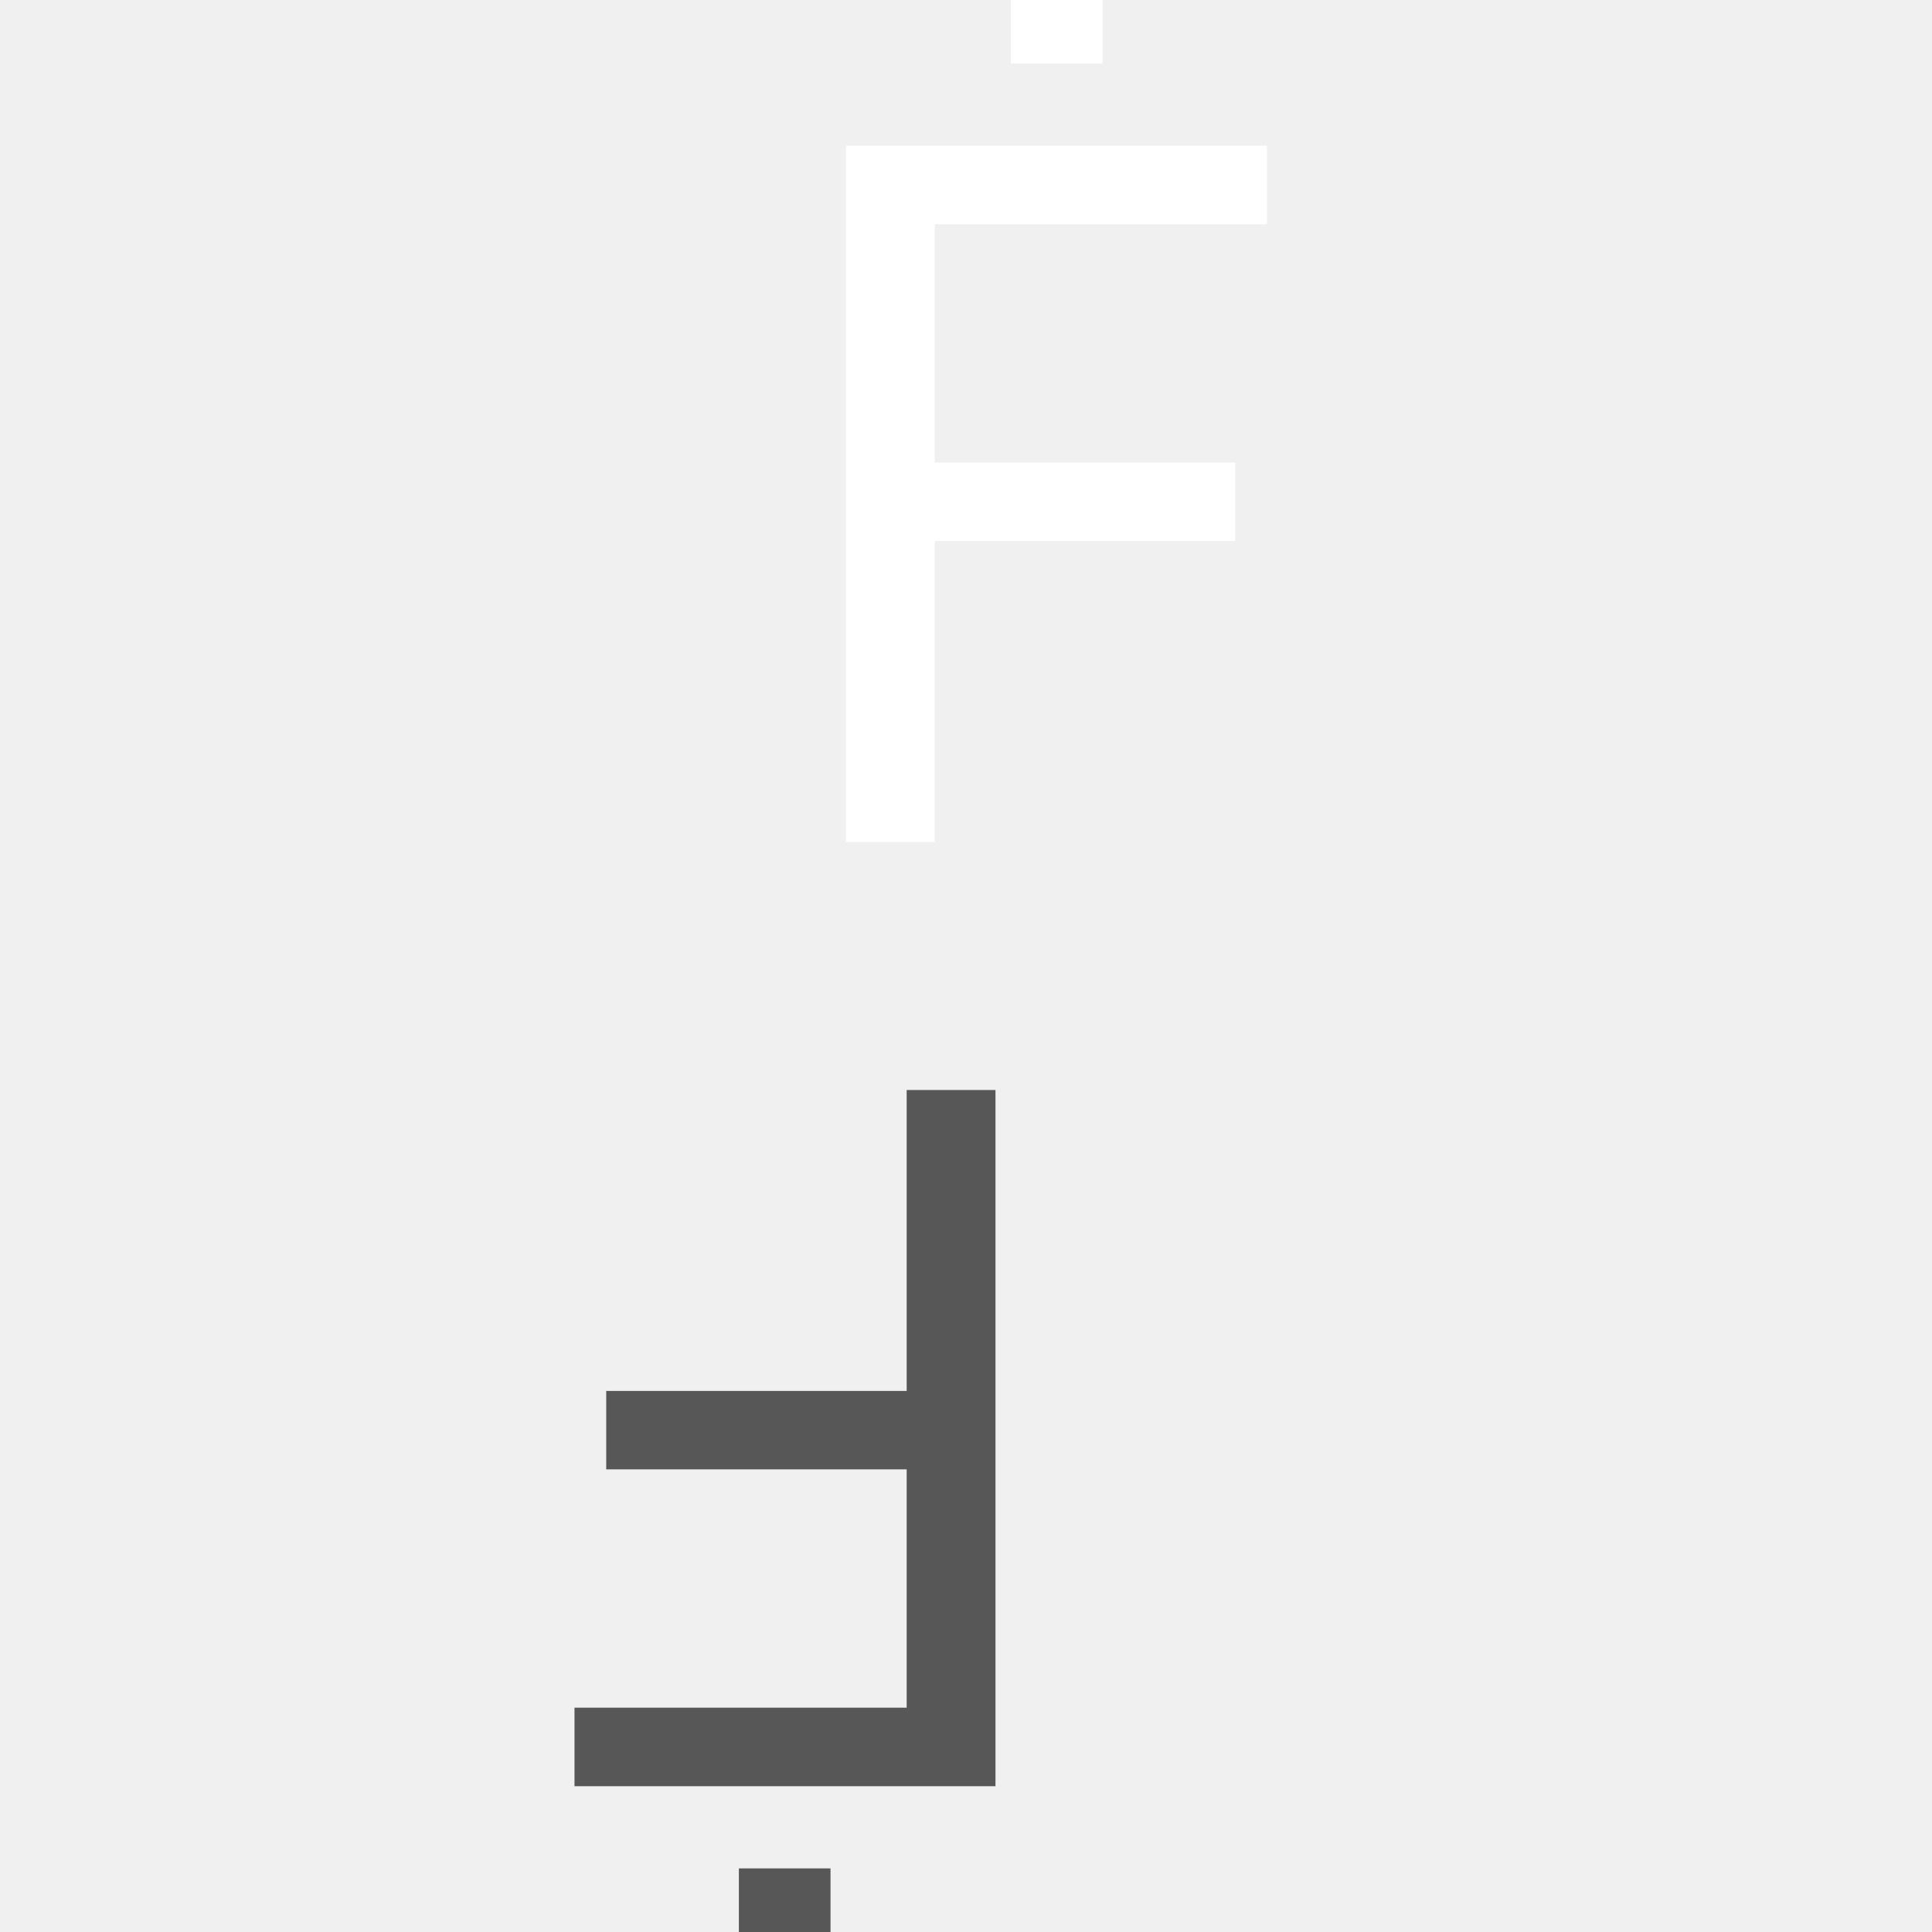
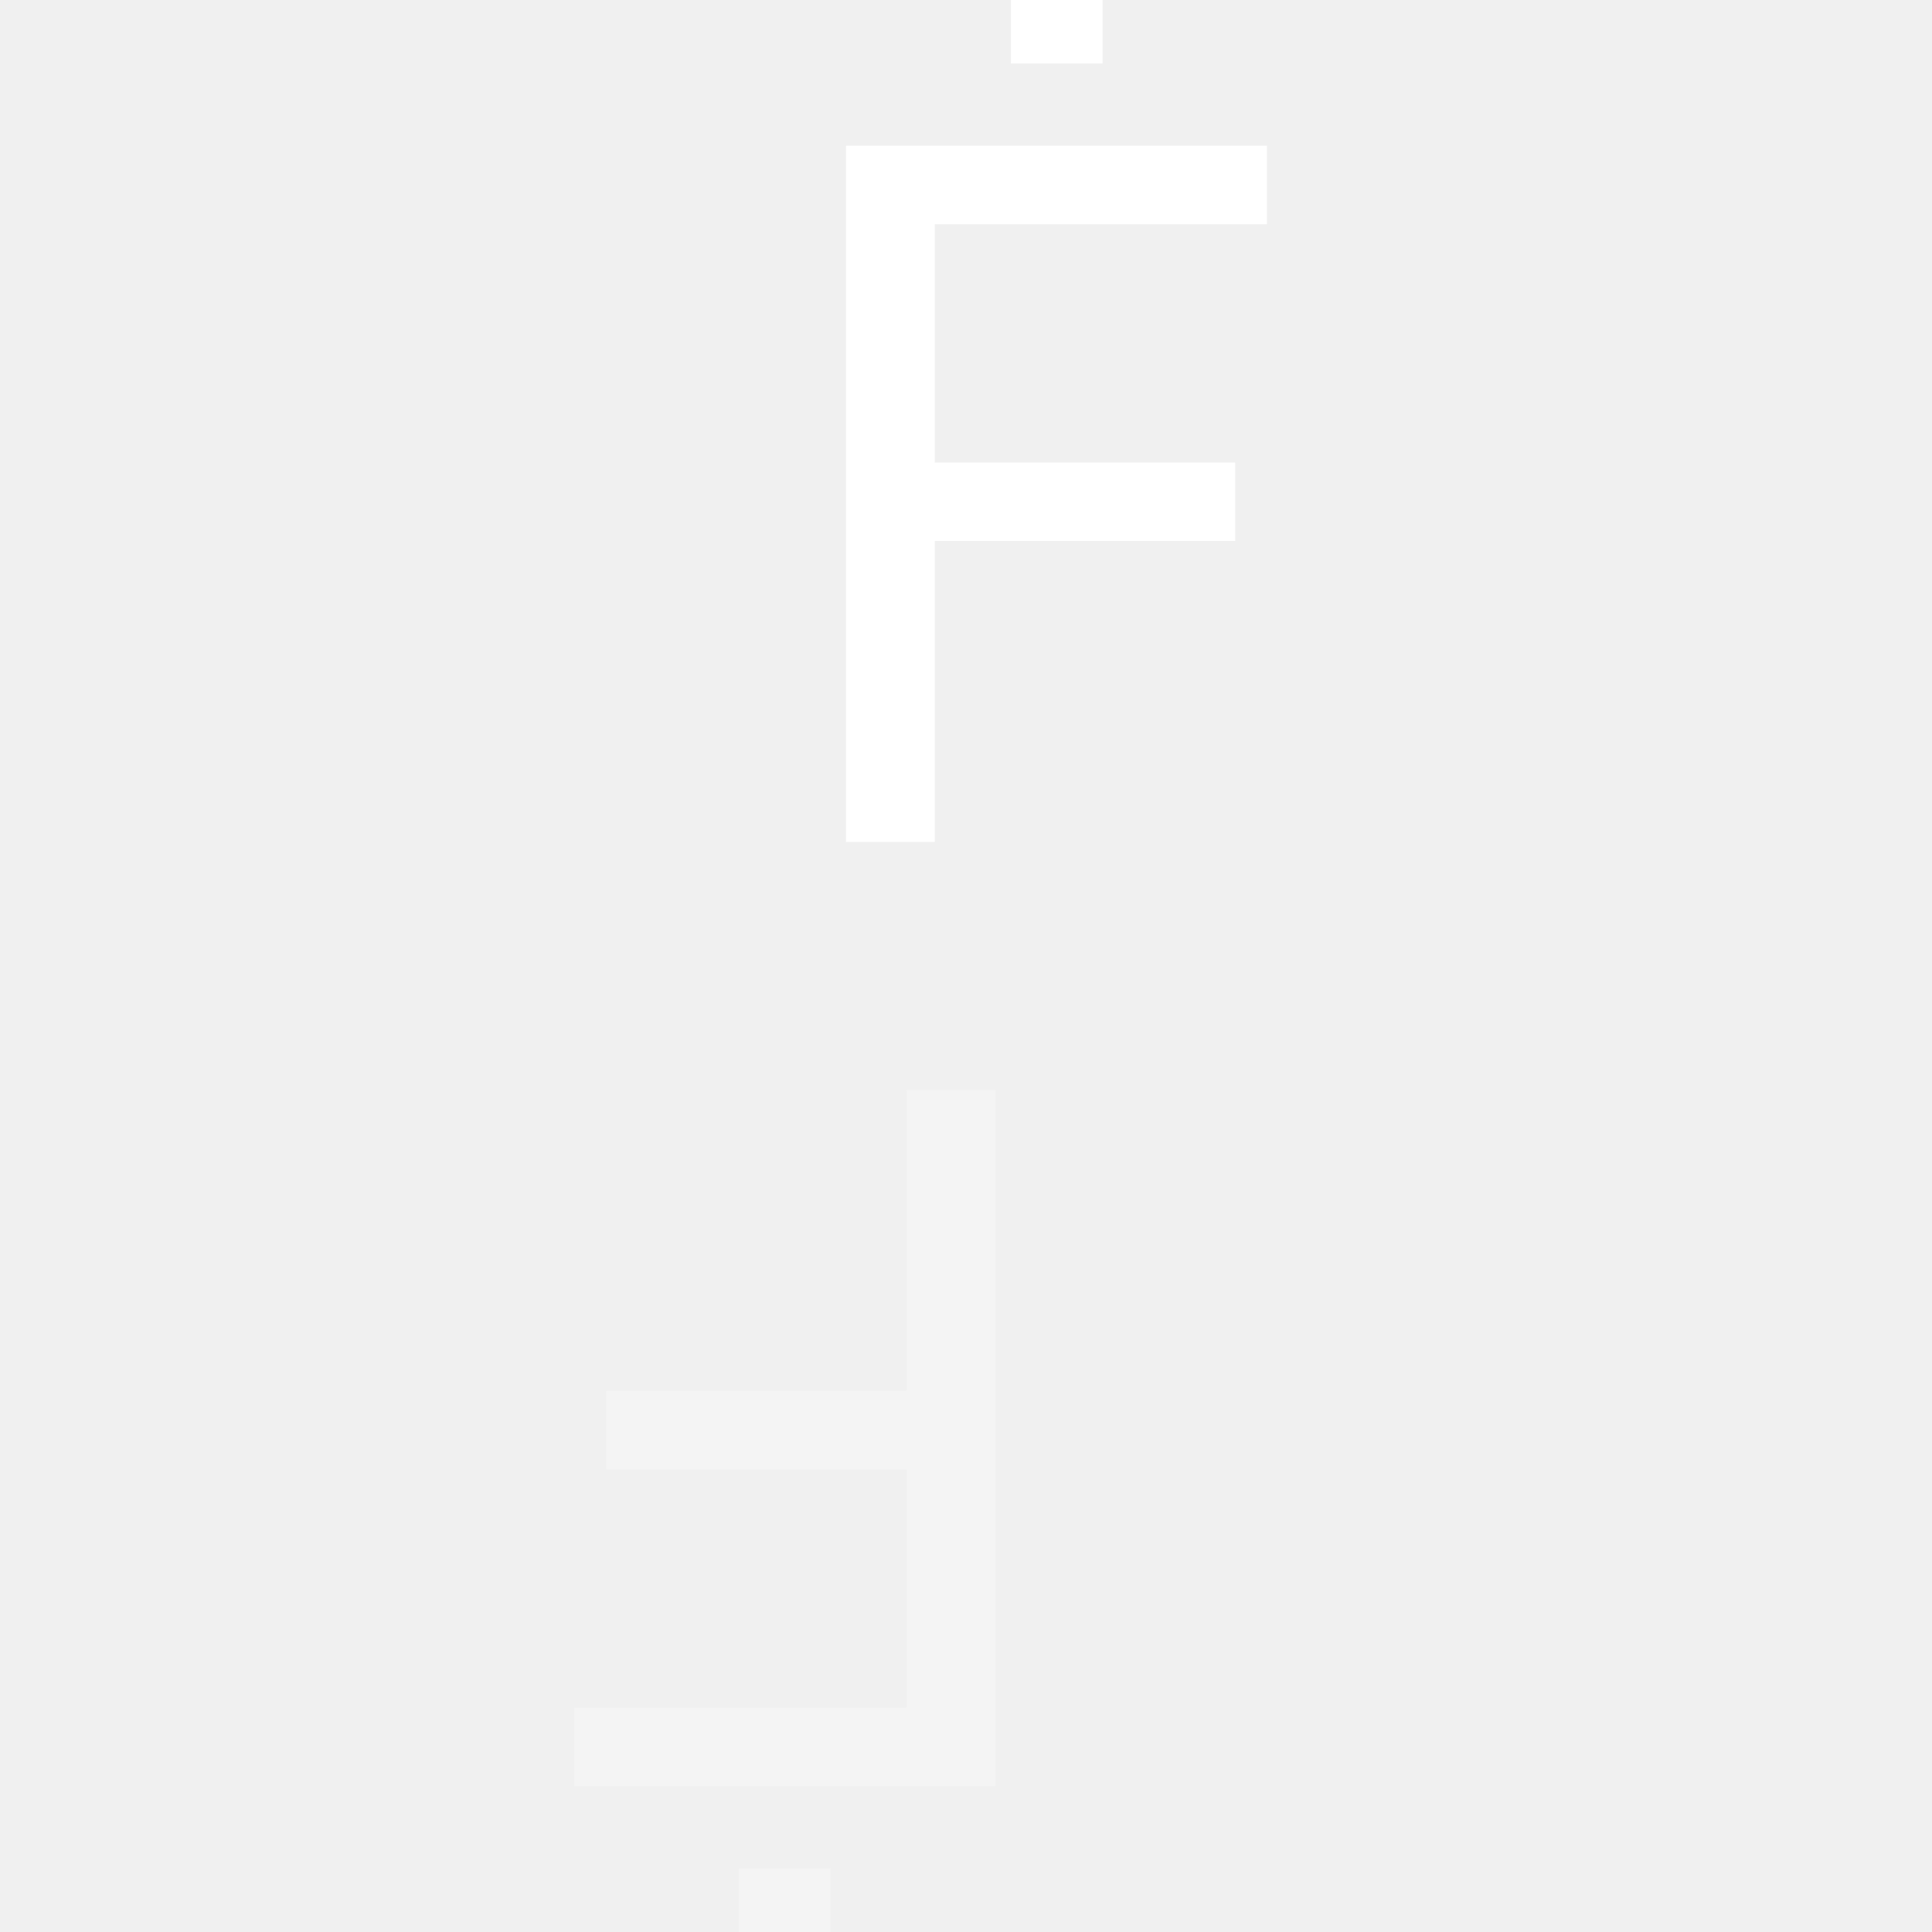
<svg xmlns="http://www.w3.org/2000/svg" version="1.0" id="Ebene_1" x="0px" y="0px" width="256px" height="256px" viewBox="0 0 256 256" enable-background="new 0 0 256 256" xml:space="preserve">
  <g>
-     <text transform="matrix(-1 0 0 -1 143.0459 144.4318)" fill="#575757" font-family="'Bravura'" font-size="126.793px"></text>
+     <text transform="matrix(-1 0 0 -1 143.0459 144.4318)" fill="white" fill-opacity="0.3" font-family="'Bravura'" font-size="126.793px"></text>
    <text fill="white" transform="matrix(1 0 0 1 100.9536 111.5573)" font-family="'Bravura'" font-size="126.793px"></text>
  </g>
</svg>
